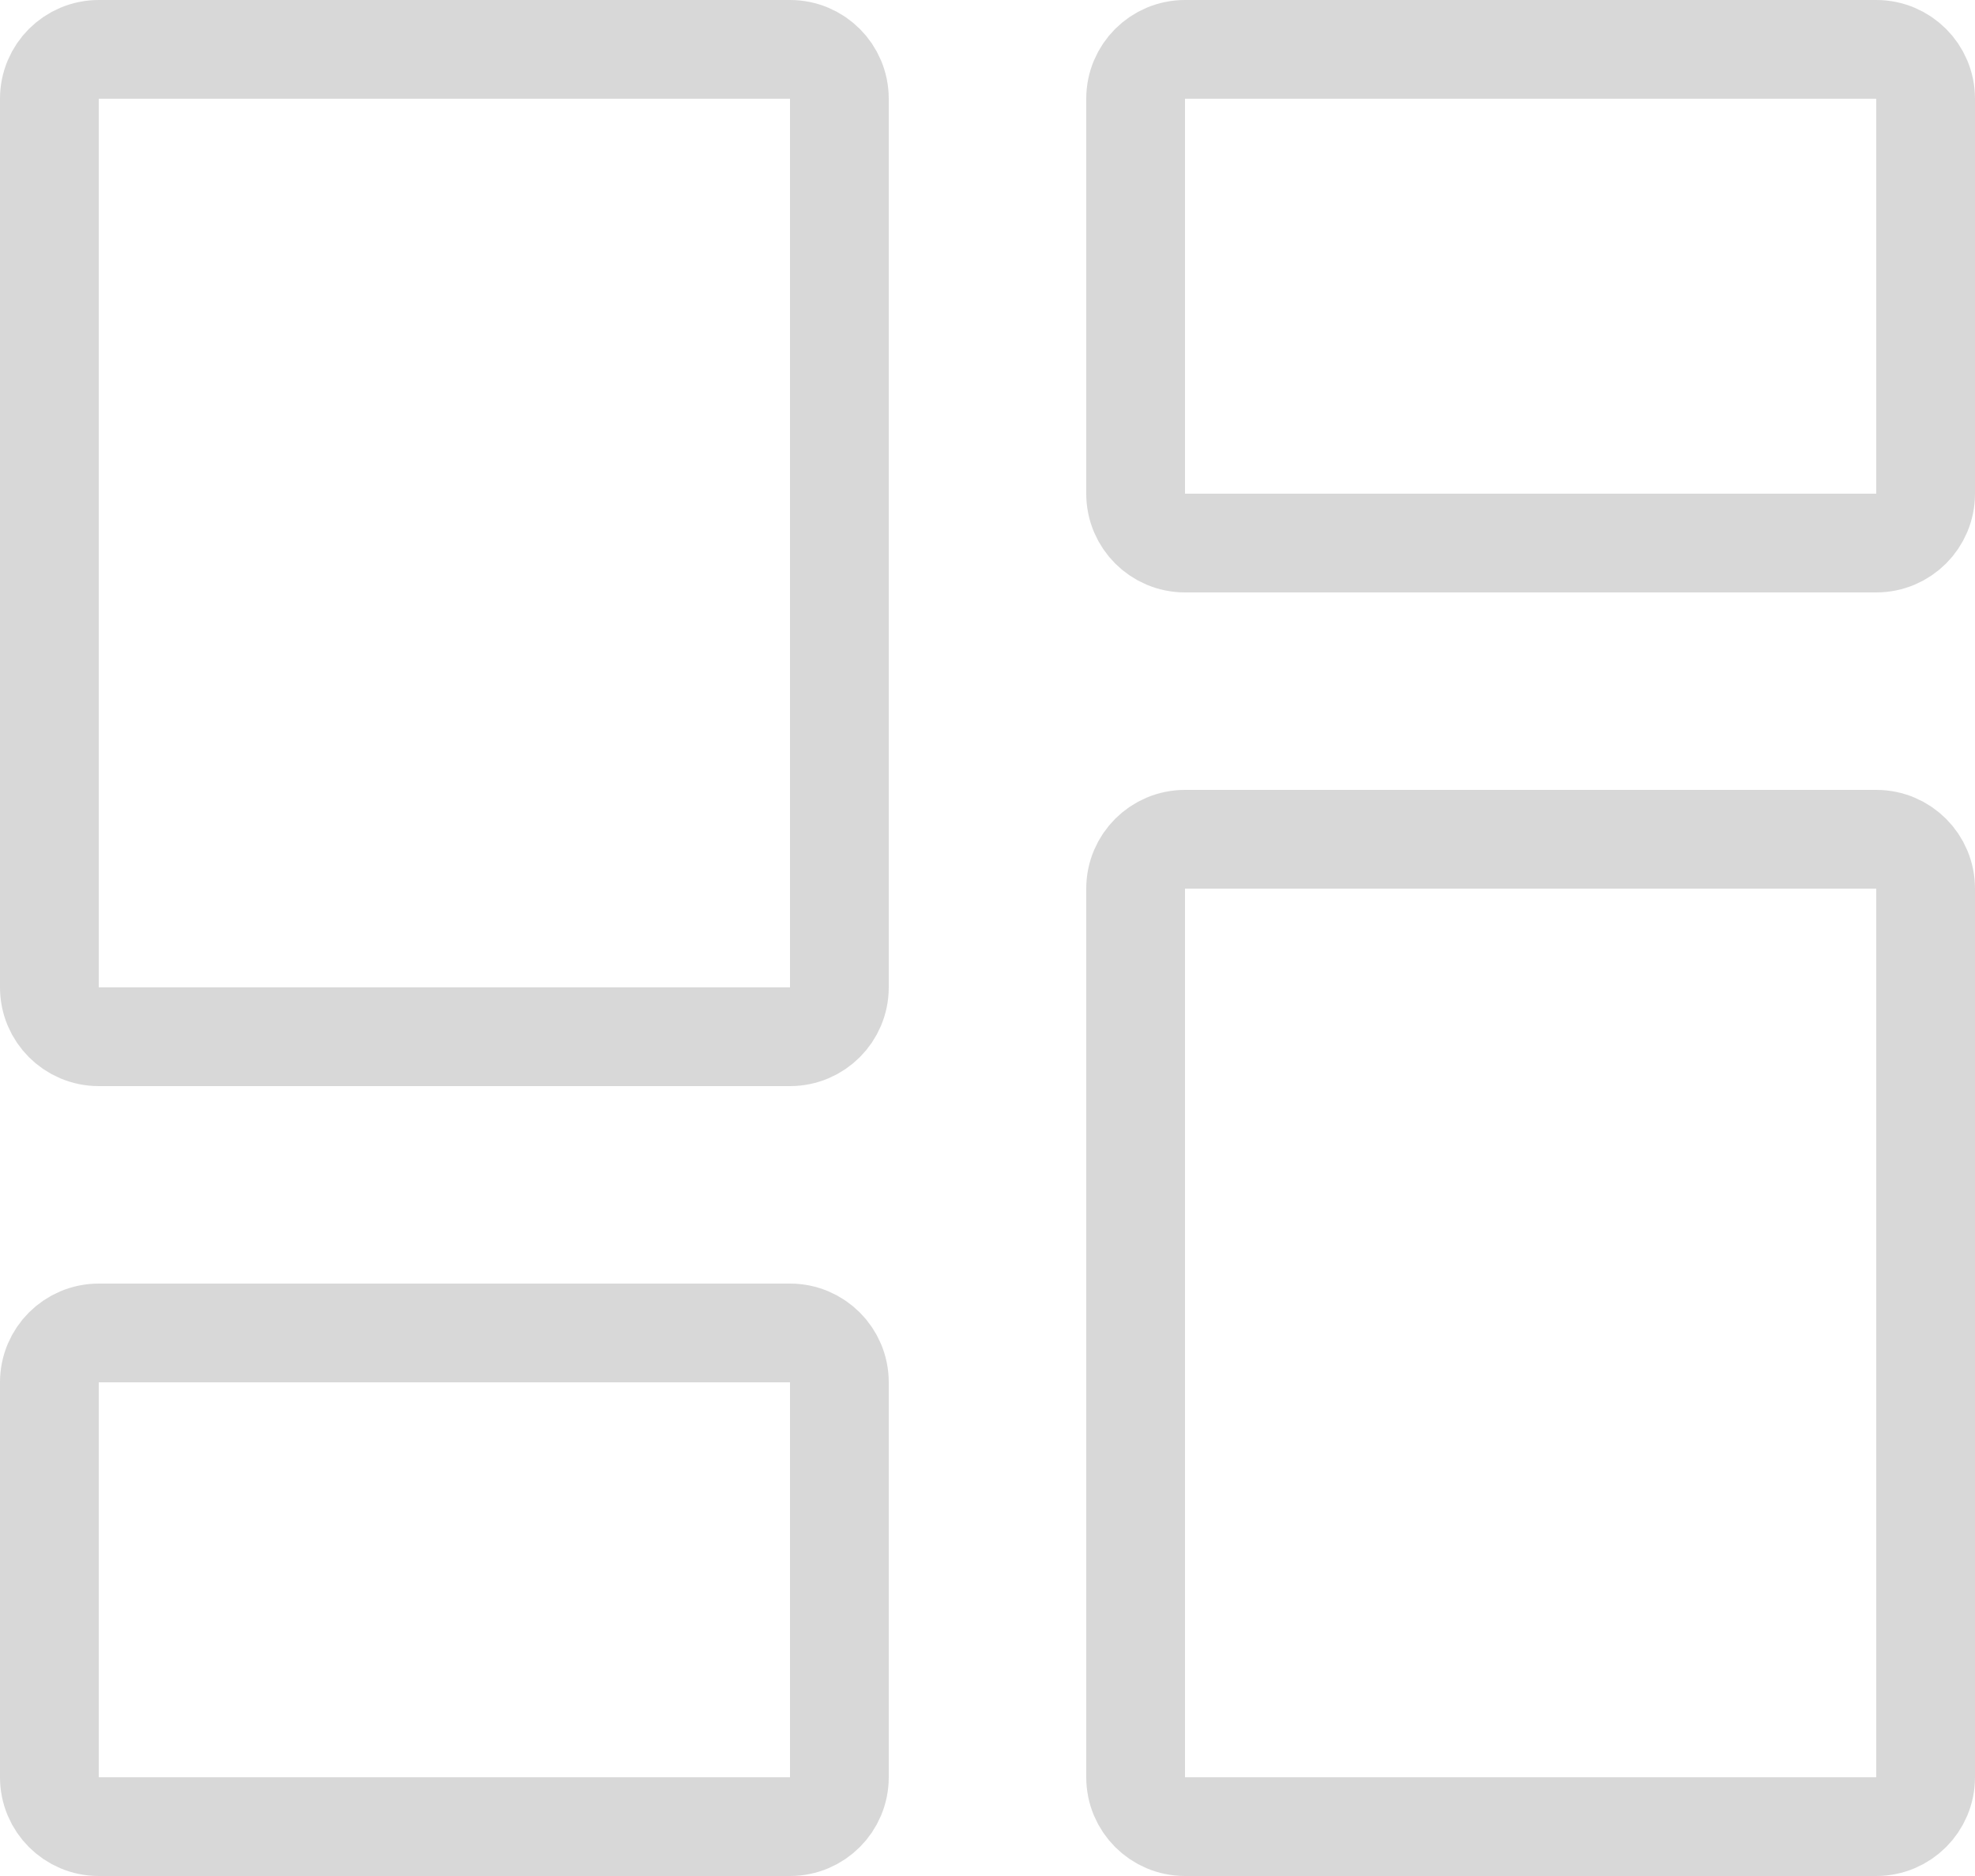
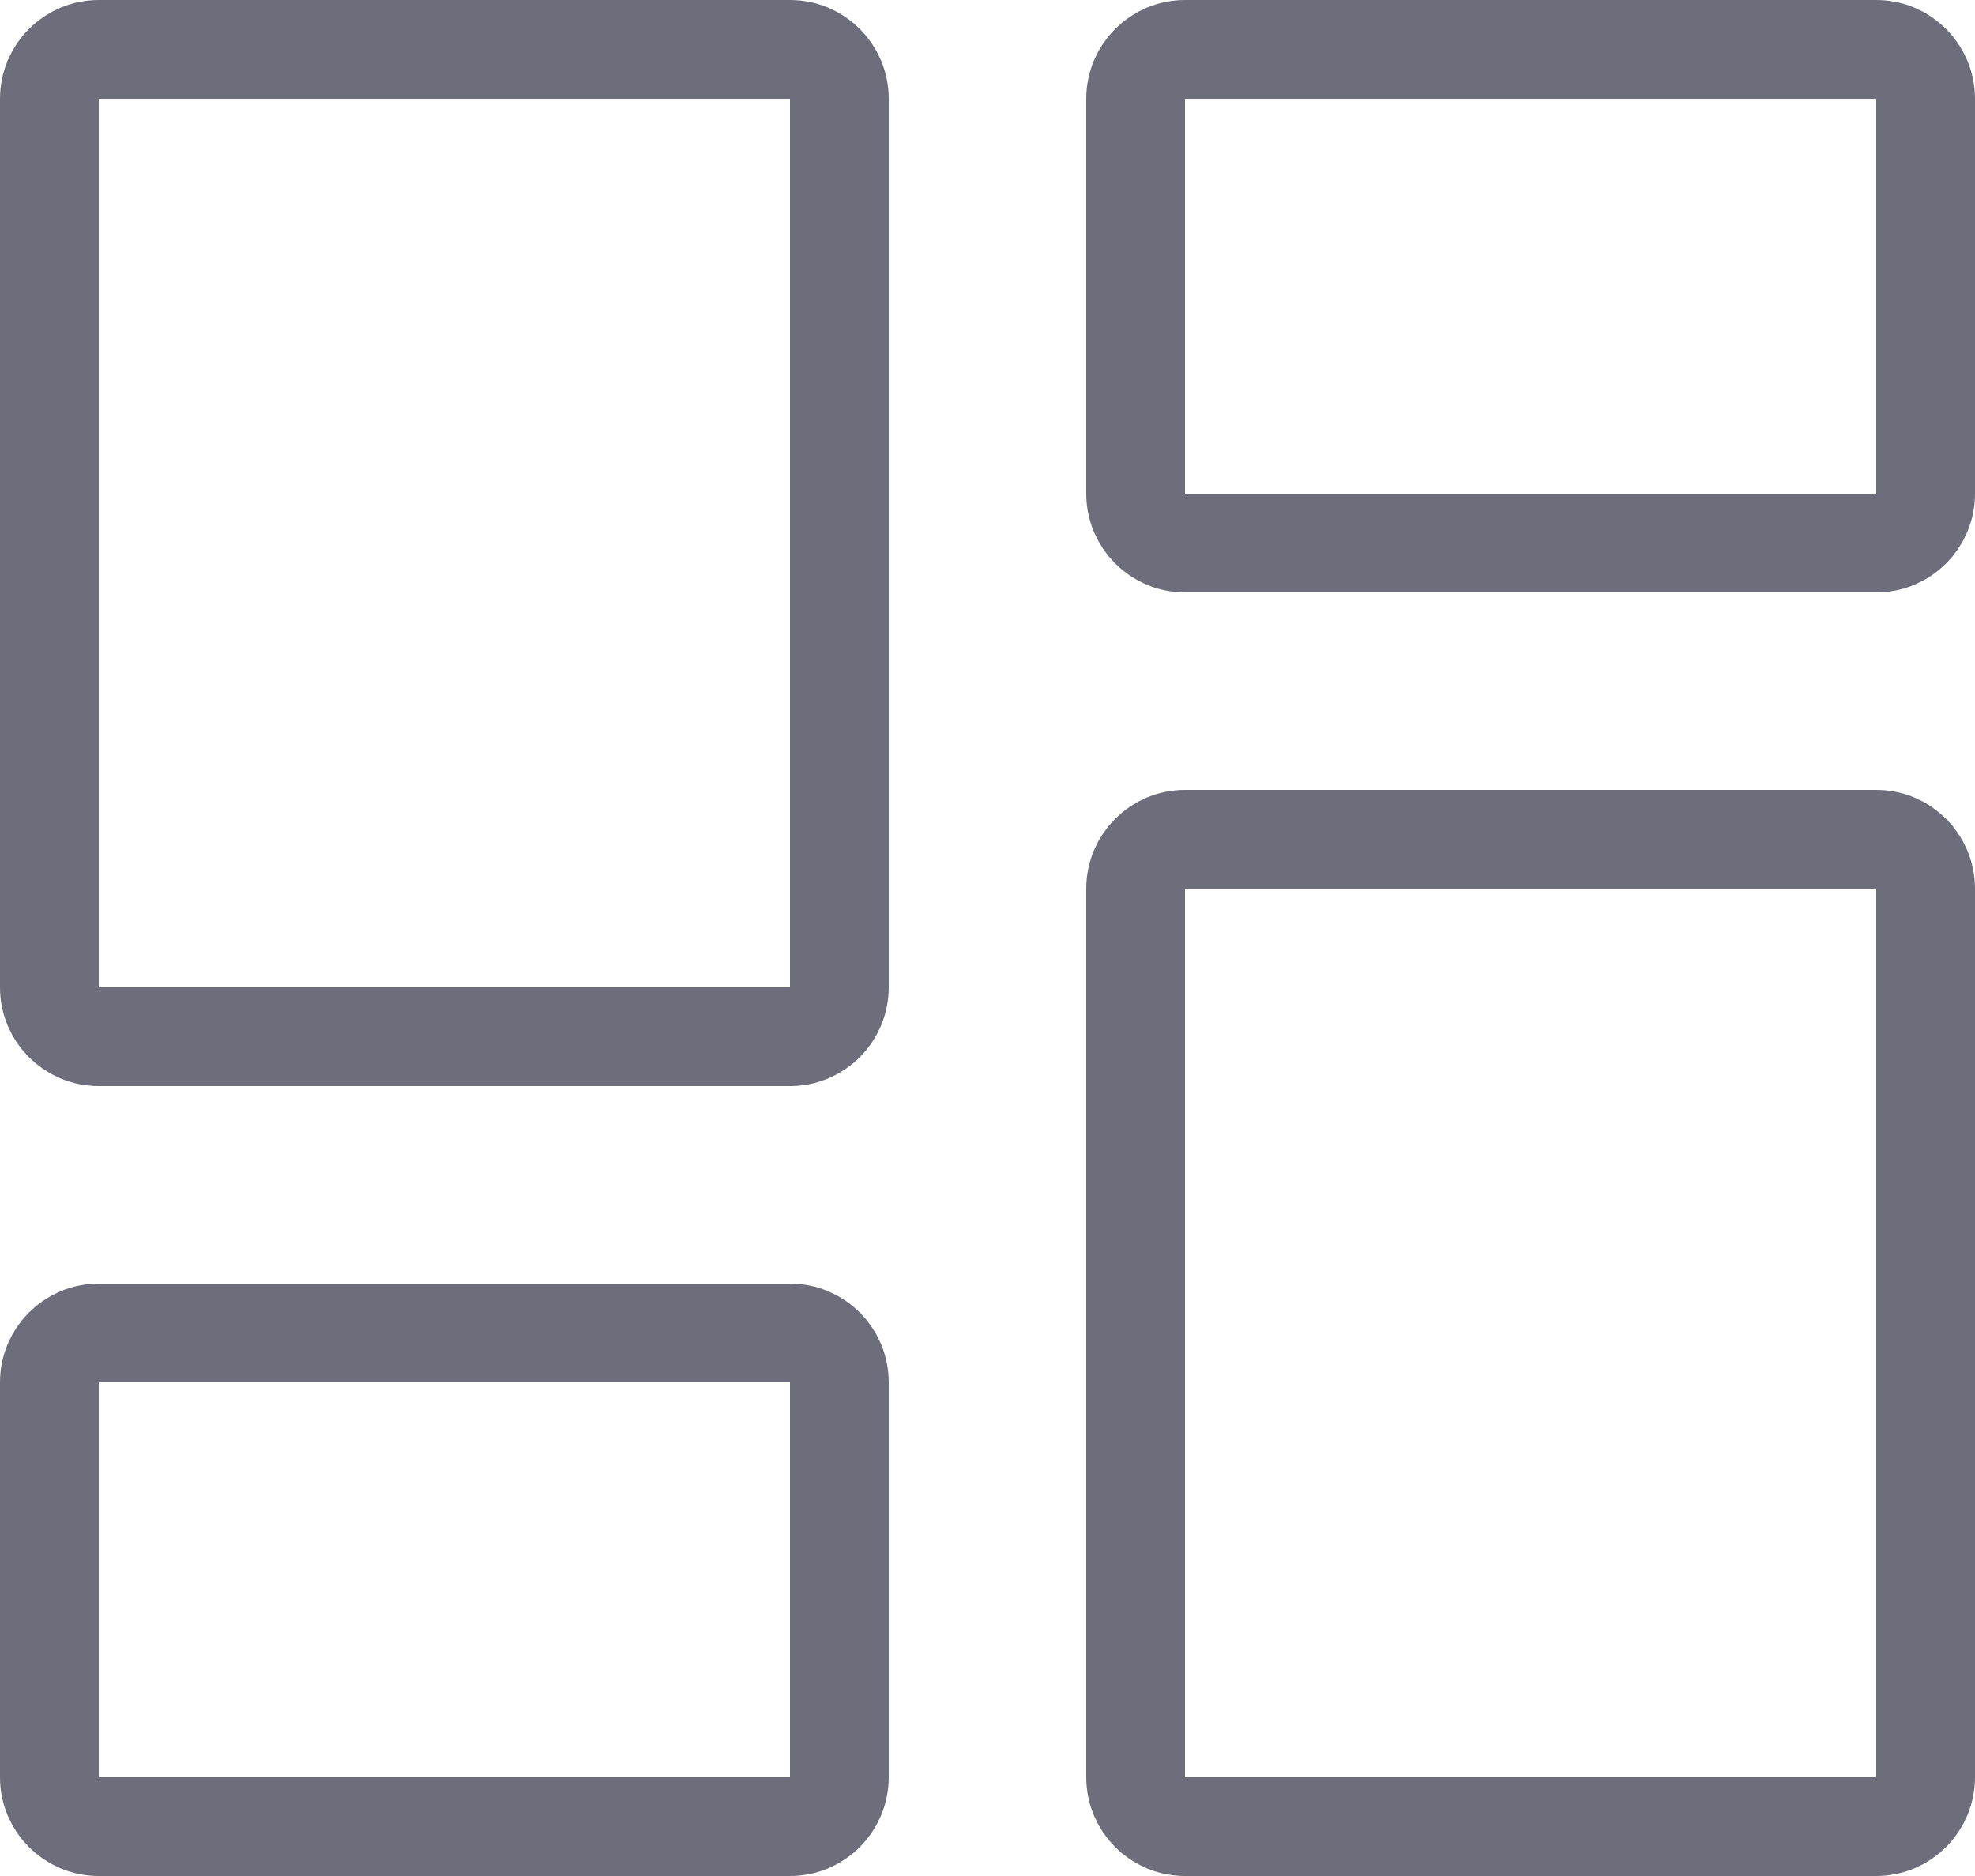
<svg xmlns="http://www.w3.org/2000/svg" width="20" height="19" viewBox="0 0 20 19" fill="none">
-   <rect x="0.5" y="0.5" width="8" height="10" rx="0.5" stroke="#D8D8D8" />
-   <rect x="11.5" y="8.5" width="8" height="10" rx="0.5" stroke="#D8D8D8" />
-   <rect x="19.5" y="0.5" width="5" height="8" rx="0.5" transform="rotate(90 19.5 0.5)" stroke="#D8D8D8" />
-   <rect x="8.5" y="13.5" width="5" height="8" rx="0.5" transform="rotate(90 8.5 13.5)" stroke="#D8D8D8" />
+   <rect x="0.5" y="0.5" width="8" height="10" rx="0.5" stroke="#4A495C" stroke-opacity="0.8" />
+   <rect x="11.5" y="8.5" width="8" height="10" rx="0.5" stroke="#4A495C" stroke-opacity="0.8" />
+   <rect x="19.5" y="0.5" width="5" height="8" rx="0.5" transform="rotate(90 19.5 0.5)" stroke="#4A495C" stroke-opacity="0.8" />
+   <rect x="8.5" y="13.5" width="5" height="8" rx="0.5" transform="rotate(90 8.5 13.5)" stroke="#4A495C" stroke-opacity="0.8" />
</svg>
